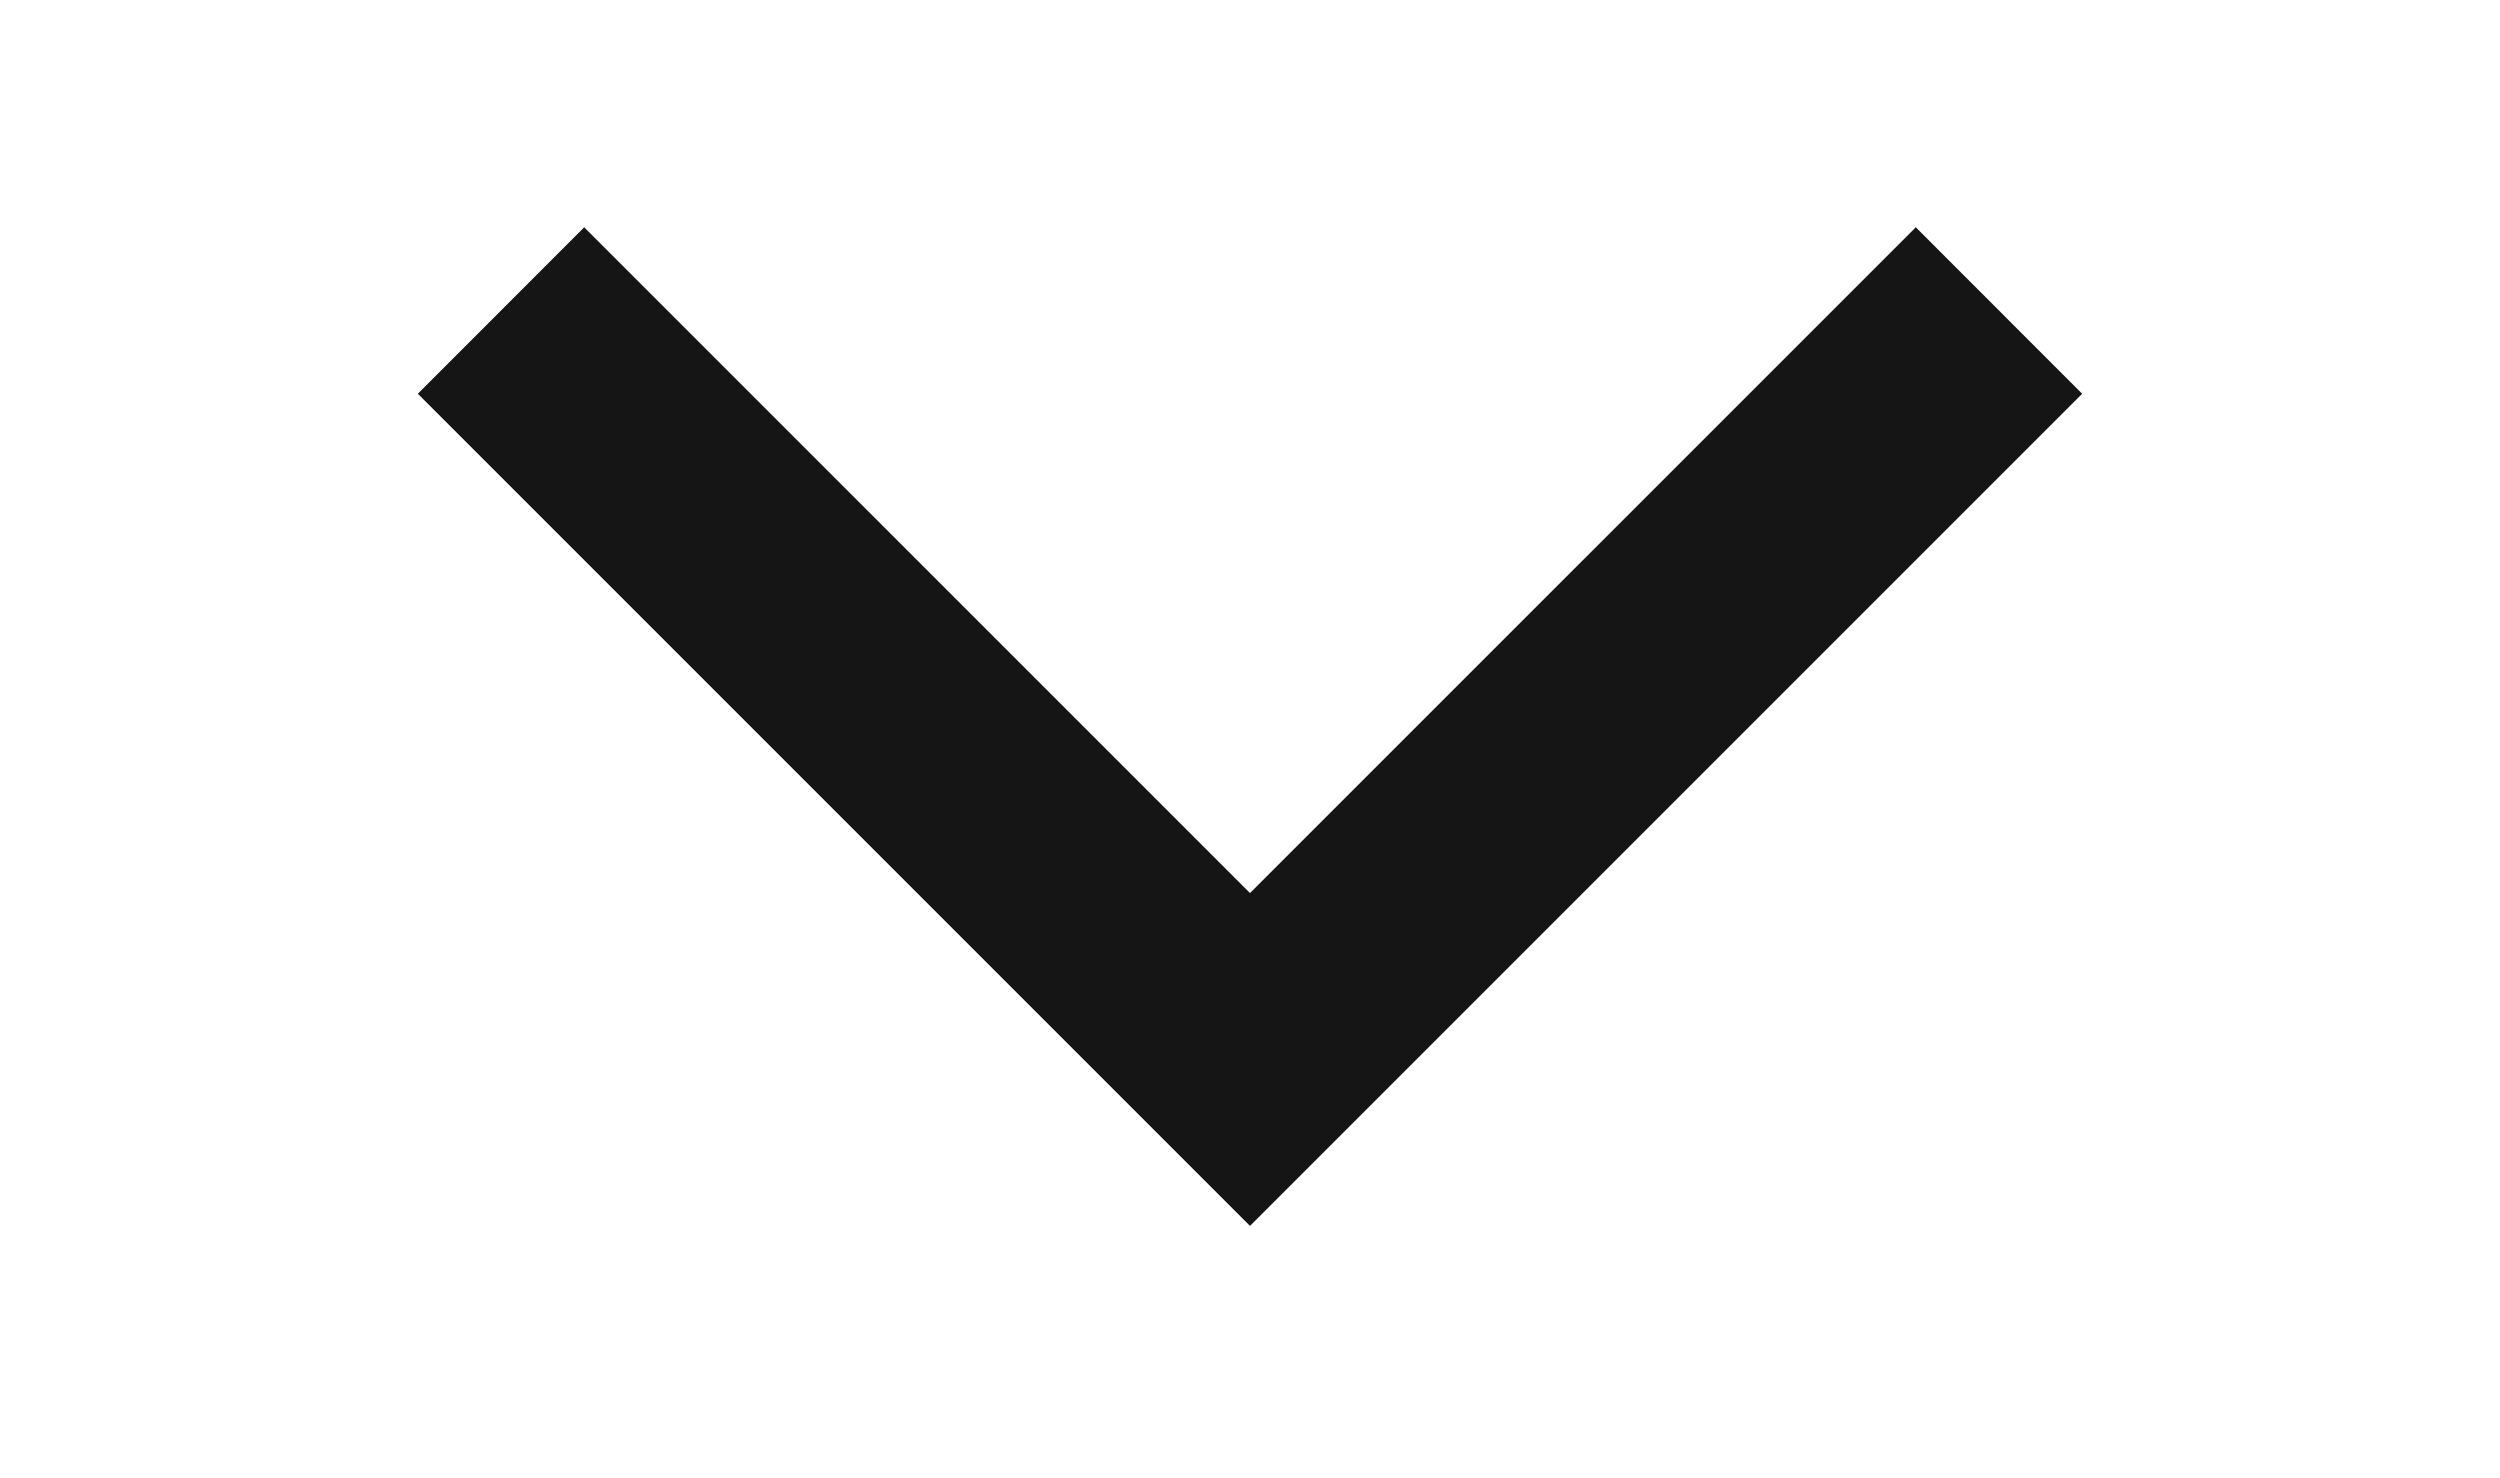
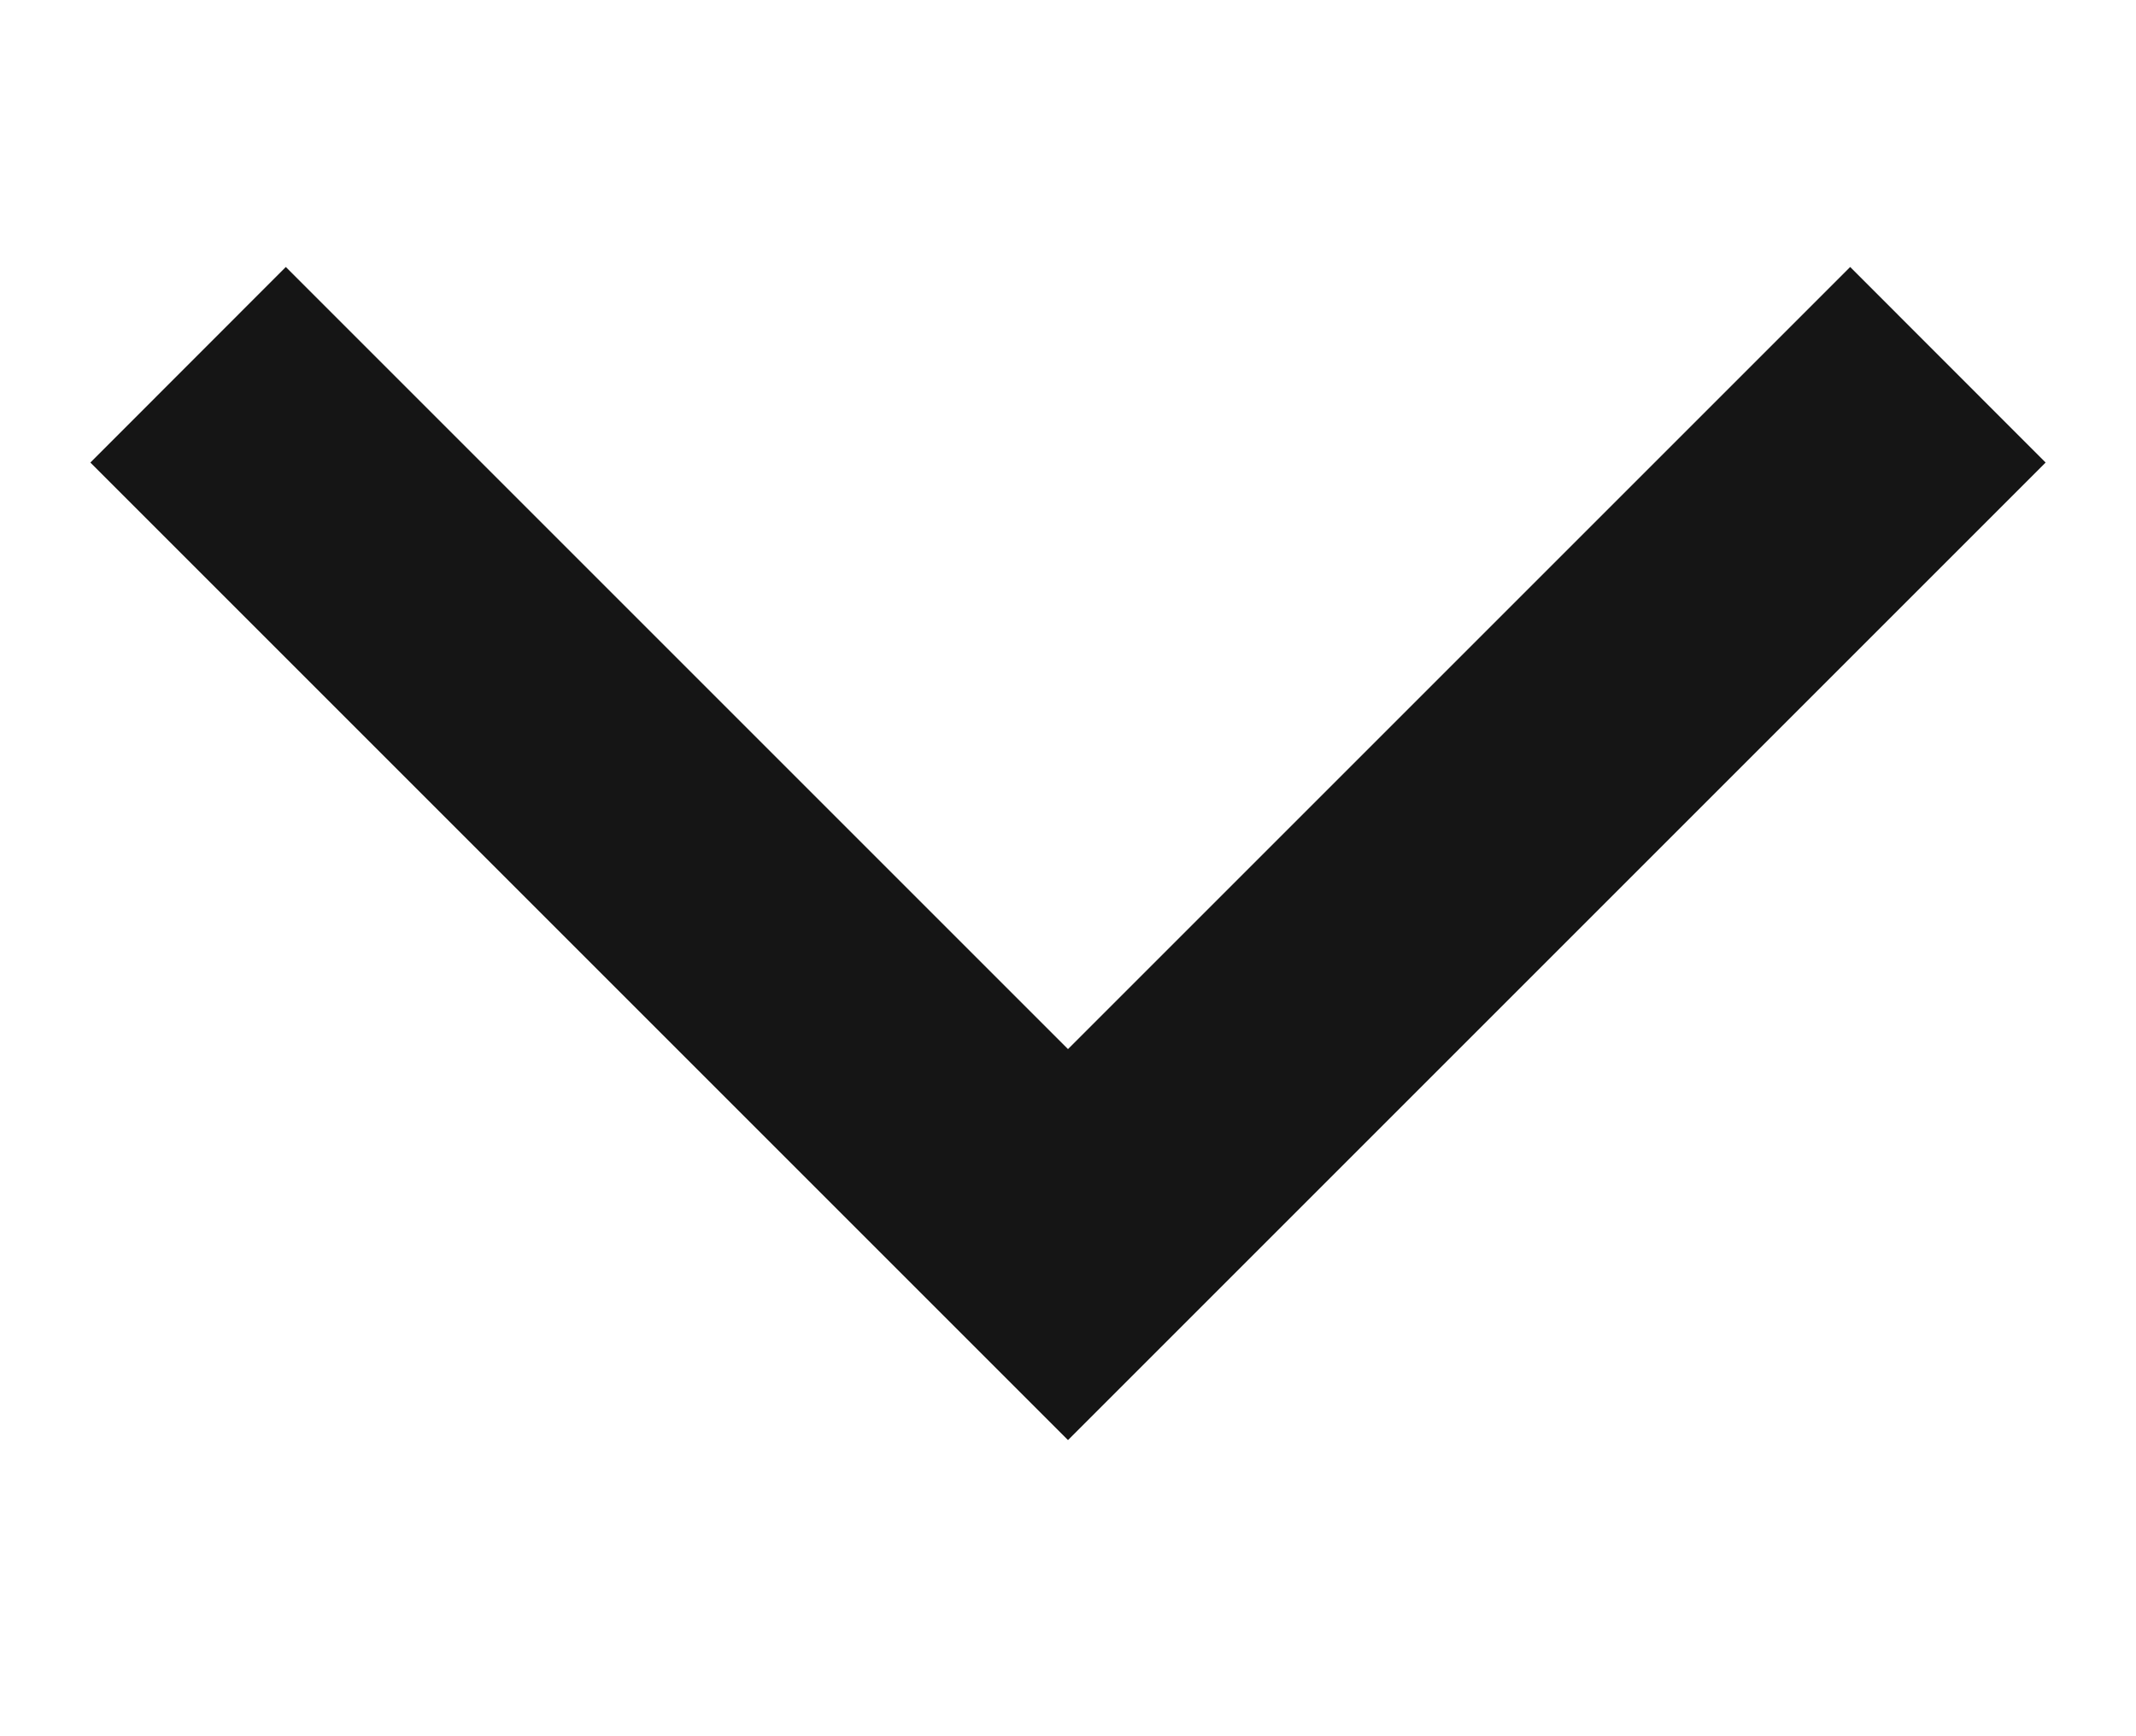
- <svg xmlns="http://www.w3.org/2000/svg" version="1.1" width="22" height="13" viewBox="0 0 22 13" id="svg2">
+ <svg xmlns="http://www.w3.org/2000/svg" version="1.1" width="16" height="13" viewBox="0 0 16 13" id="svg2">
  <defs id="defs10" />
  <g id="layer2" style="display:none" transform="translate(0,-35)">
    <g id="g3886" style="display:inline">
      <path d="m 26,6 0,23.535 C 24.352,28.549 22.215,28.002 20,28 c -4.971,0 -9,2.686 -9,6 0,3.314 4.029,6 9,6 4.971,0 9,-2.686 9,-6 l 0,-22 9,2 0,-6 -9,-2 z" id="path3888" style="fill:#666666;fill-opacity:1;display:inline" />
    </g>
  </g>
-   <path style="fill:#151515;fill-opacity:1;fill-rule:nonzero;stroke:none" d="M 16.859,2 11,7.859 5.141,2 3.677,3.465 9.535,9.323 11,10.788 12.465,9.323 18.323,3.465 16.859,2 z" id="rect2987-7-3" />
+   <path style="fill:#151515;fill-opacity:1;fill-rule:nonzero;stroke:none" d="M 13.859,2 8,7.859 2.141,2 0.677,3.465 6.535,9.323 8,10.788 9.465,9.323 15.323,3.465 13.859,2 z" id="rect2987-7-3" />
</svg>
